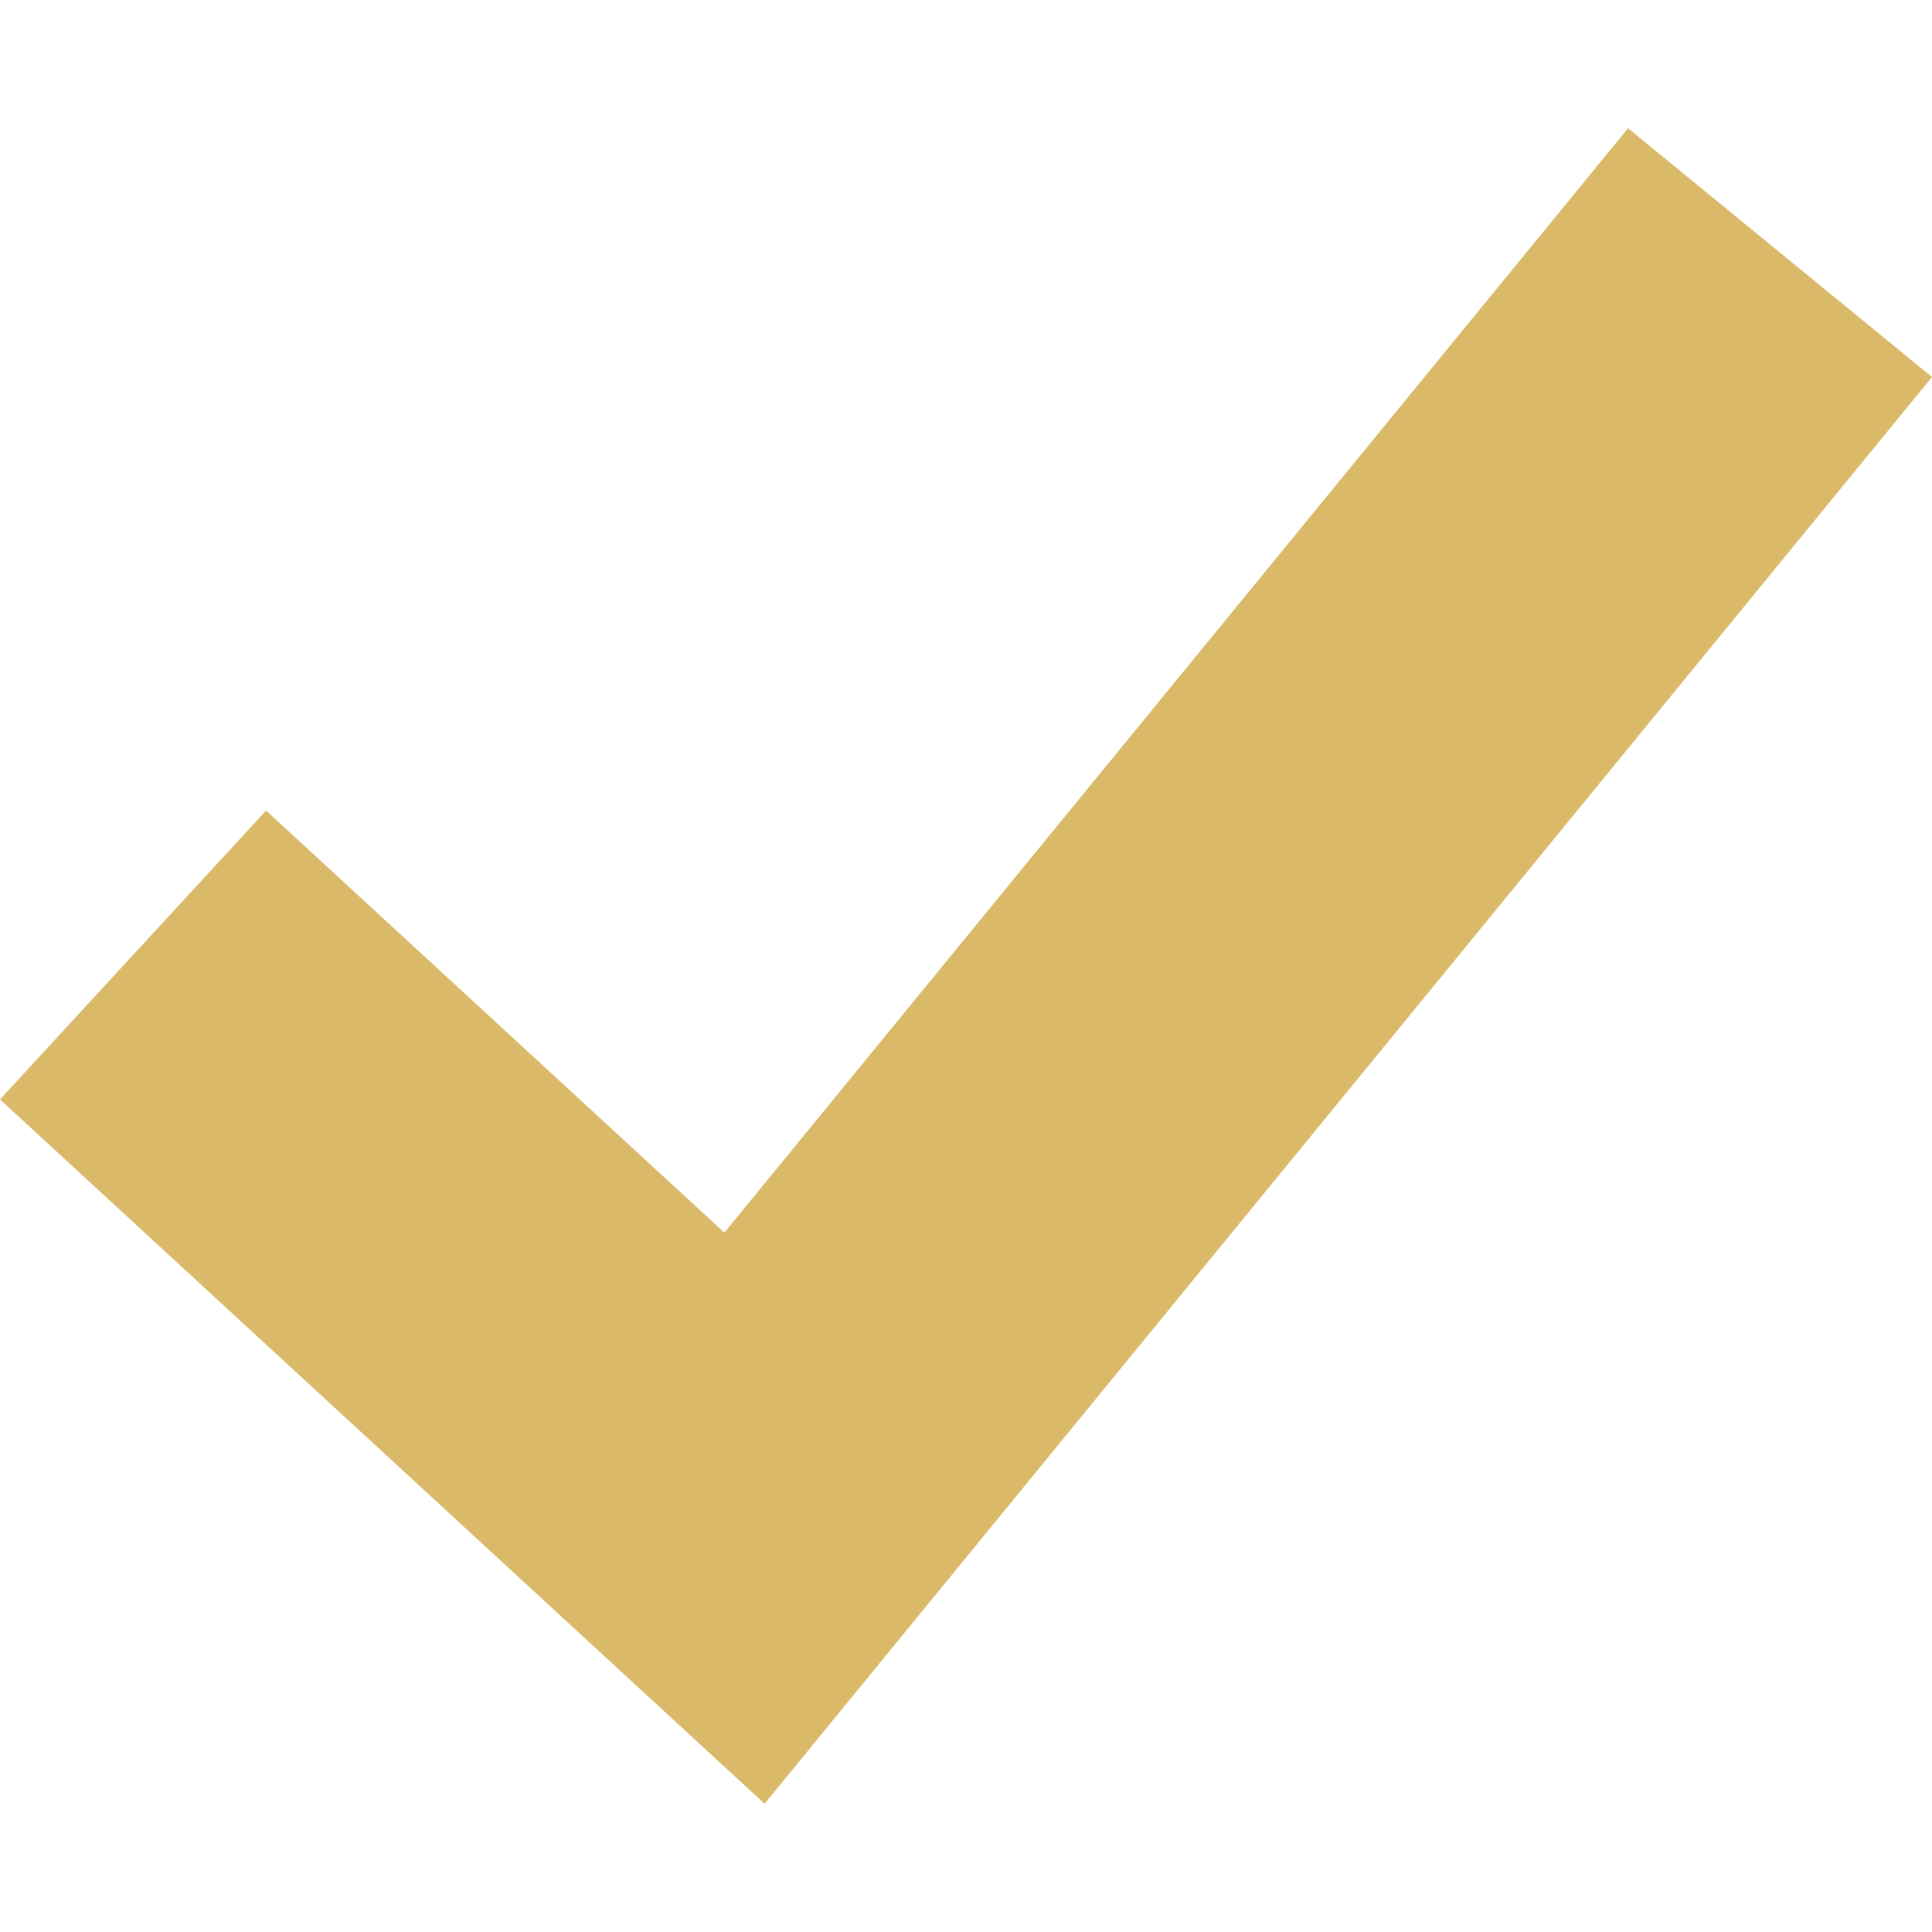
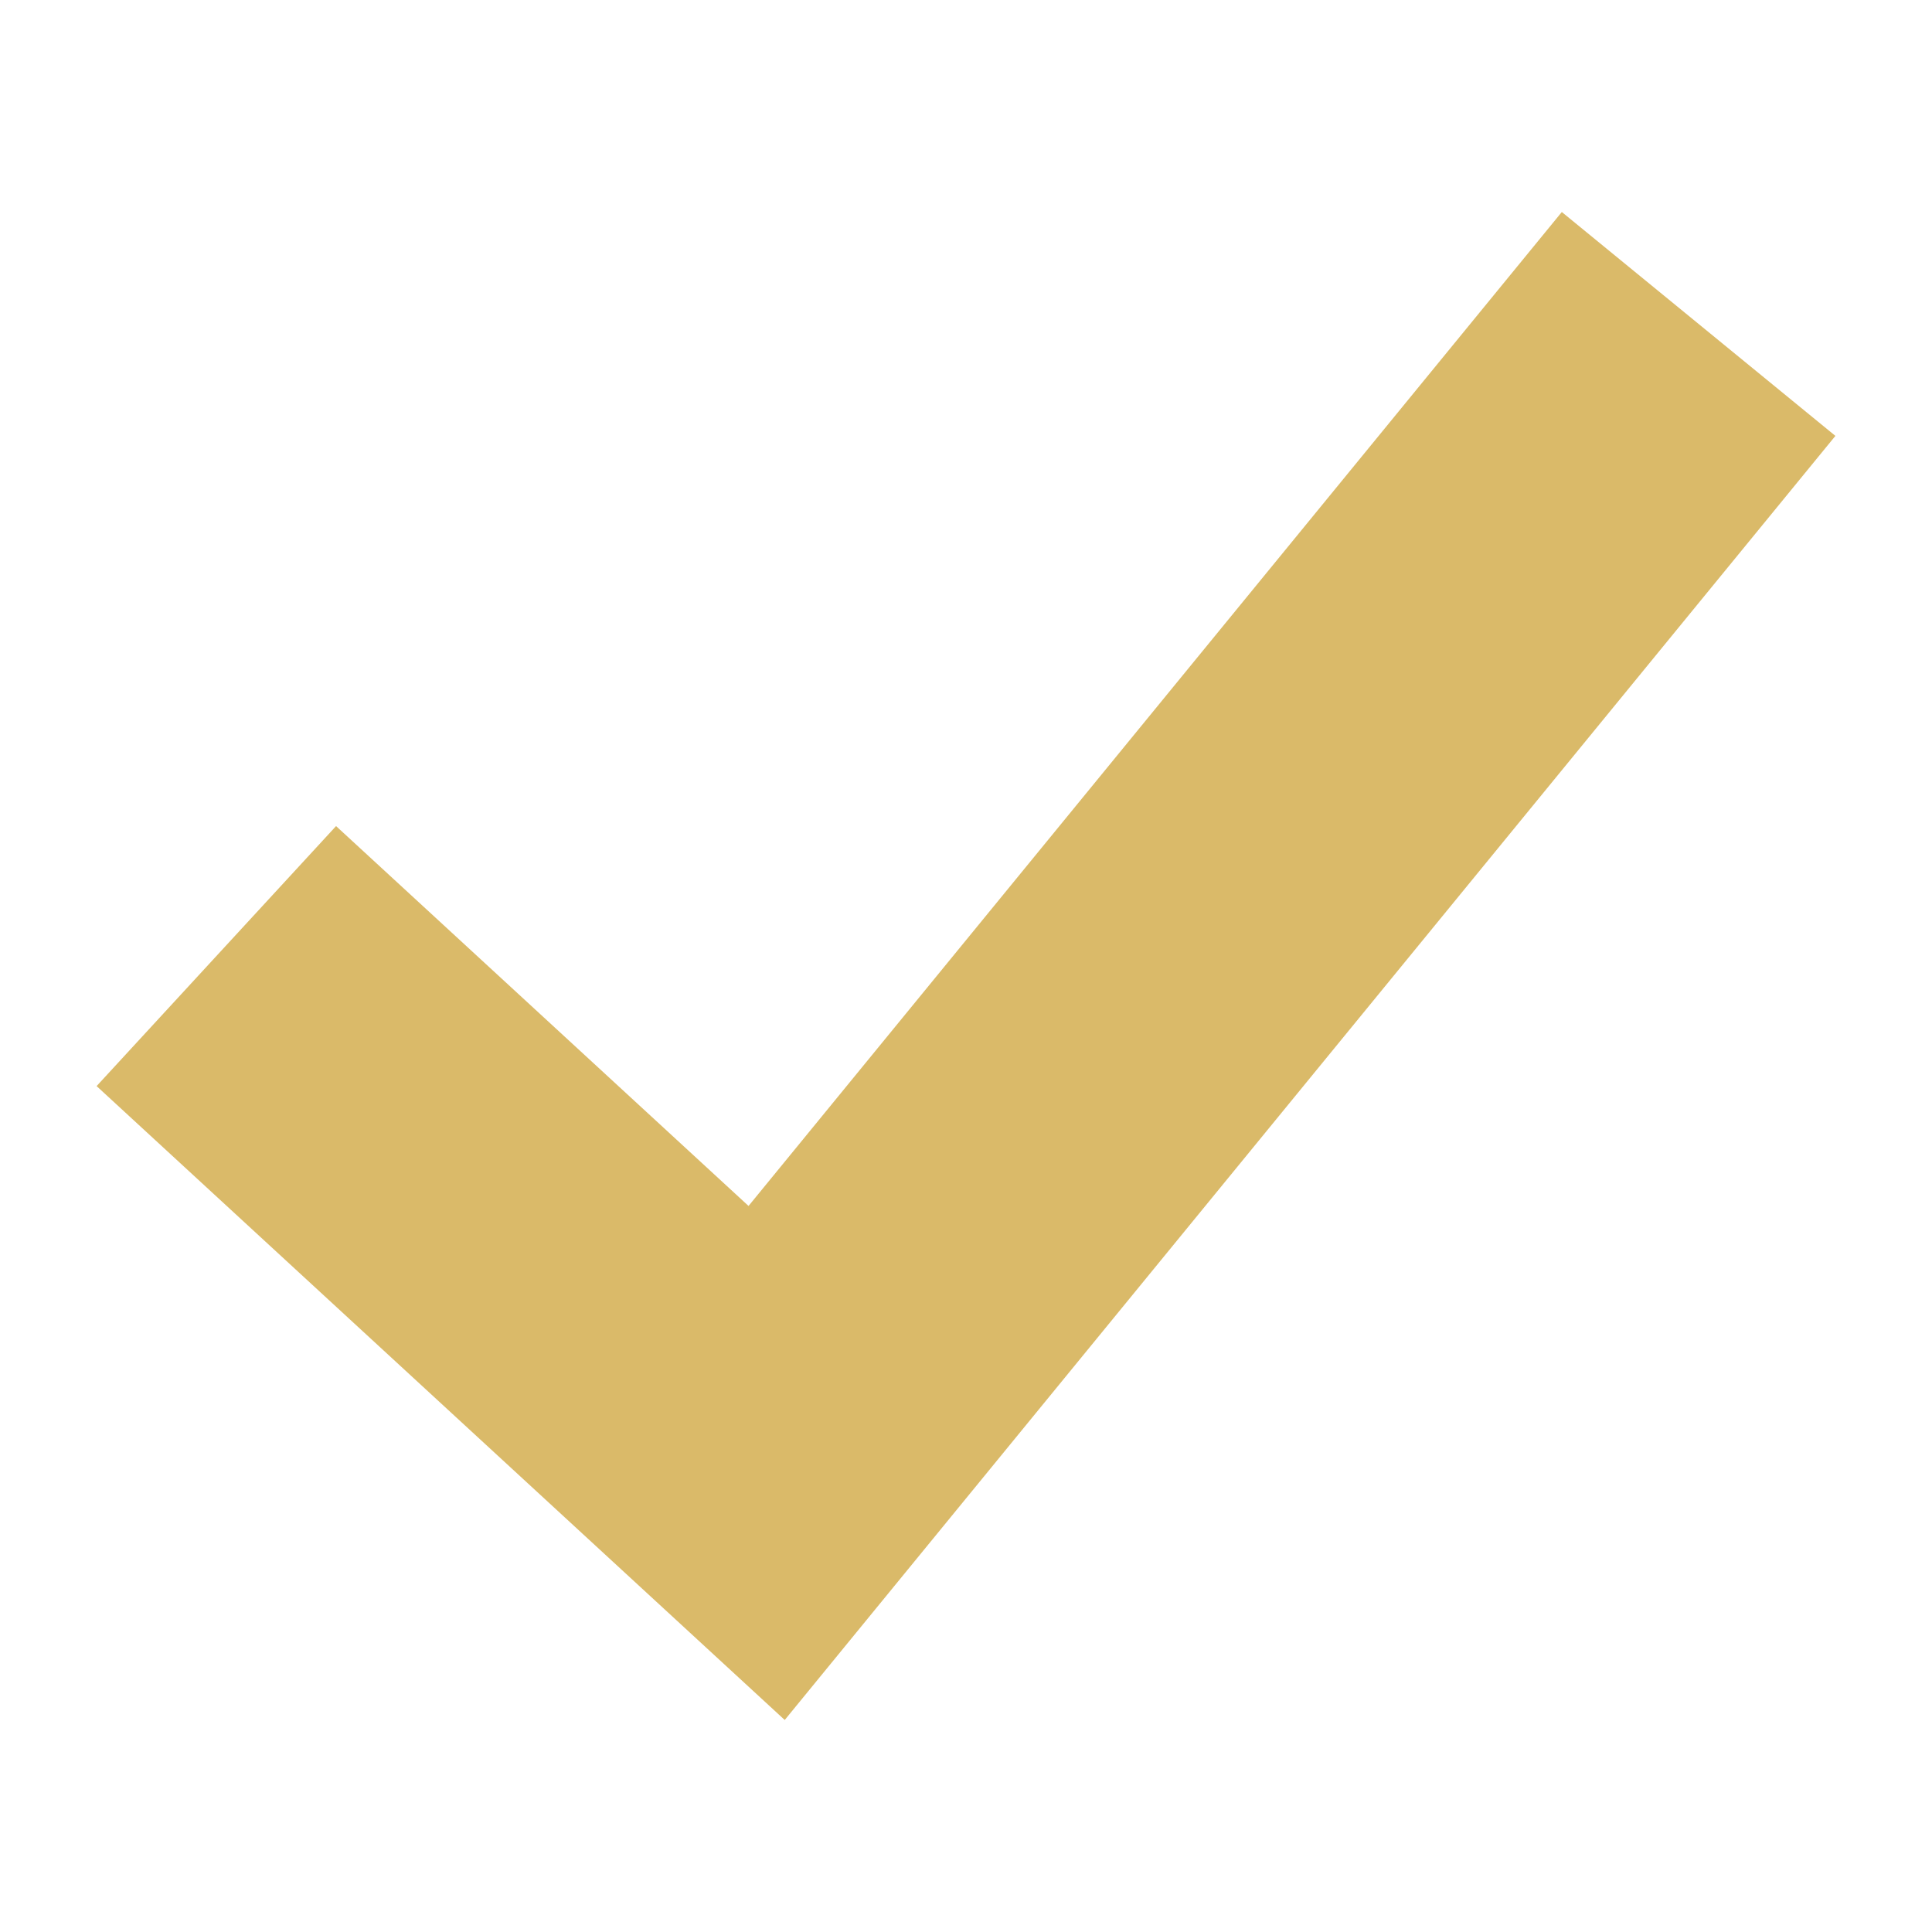
- <svg xmlns="http://www.w3.org/2000/svg" version="1.1" id="Layer_1" x="0px" y="0px" viewBox="0 0 512 512" style="enable-background:new 0 0 512 512;" xml:space="preserve">
-   <polygon style="fill:#DABA69;" points="202.624,478.016 0,291.36 70.512,214.8 191.968,326.656 431.44,33.984 512,99.904 " />
+ <svg xmlns="http://www.w3.org/2000/svg" version="1.1" id="Layer_1" x="0px" y="0px" viewBox="0 0 512 512">
+   <polygon transform="translate(256,256) scale(0.9,0.9) translate(-256,-256)" style="fill:#DABA69;" points="202.624,478.016 0,291.36 70.512,214.8 191.968,326.656 431.44,33.984 512,99.904 " />
</svg>
